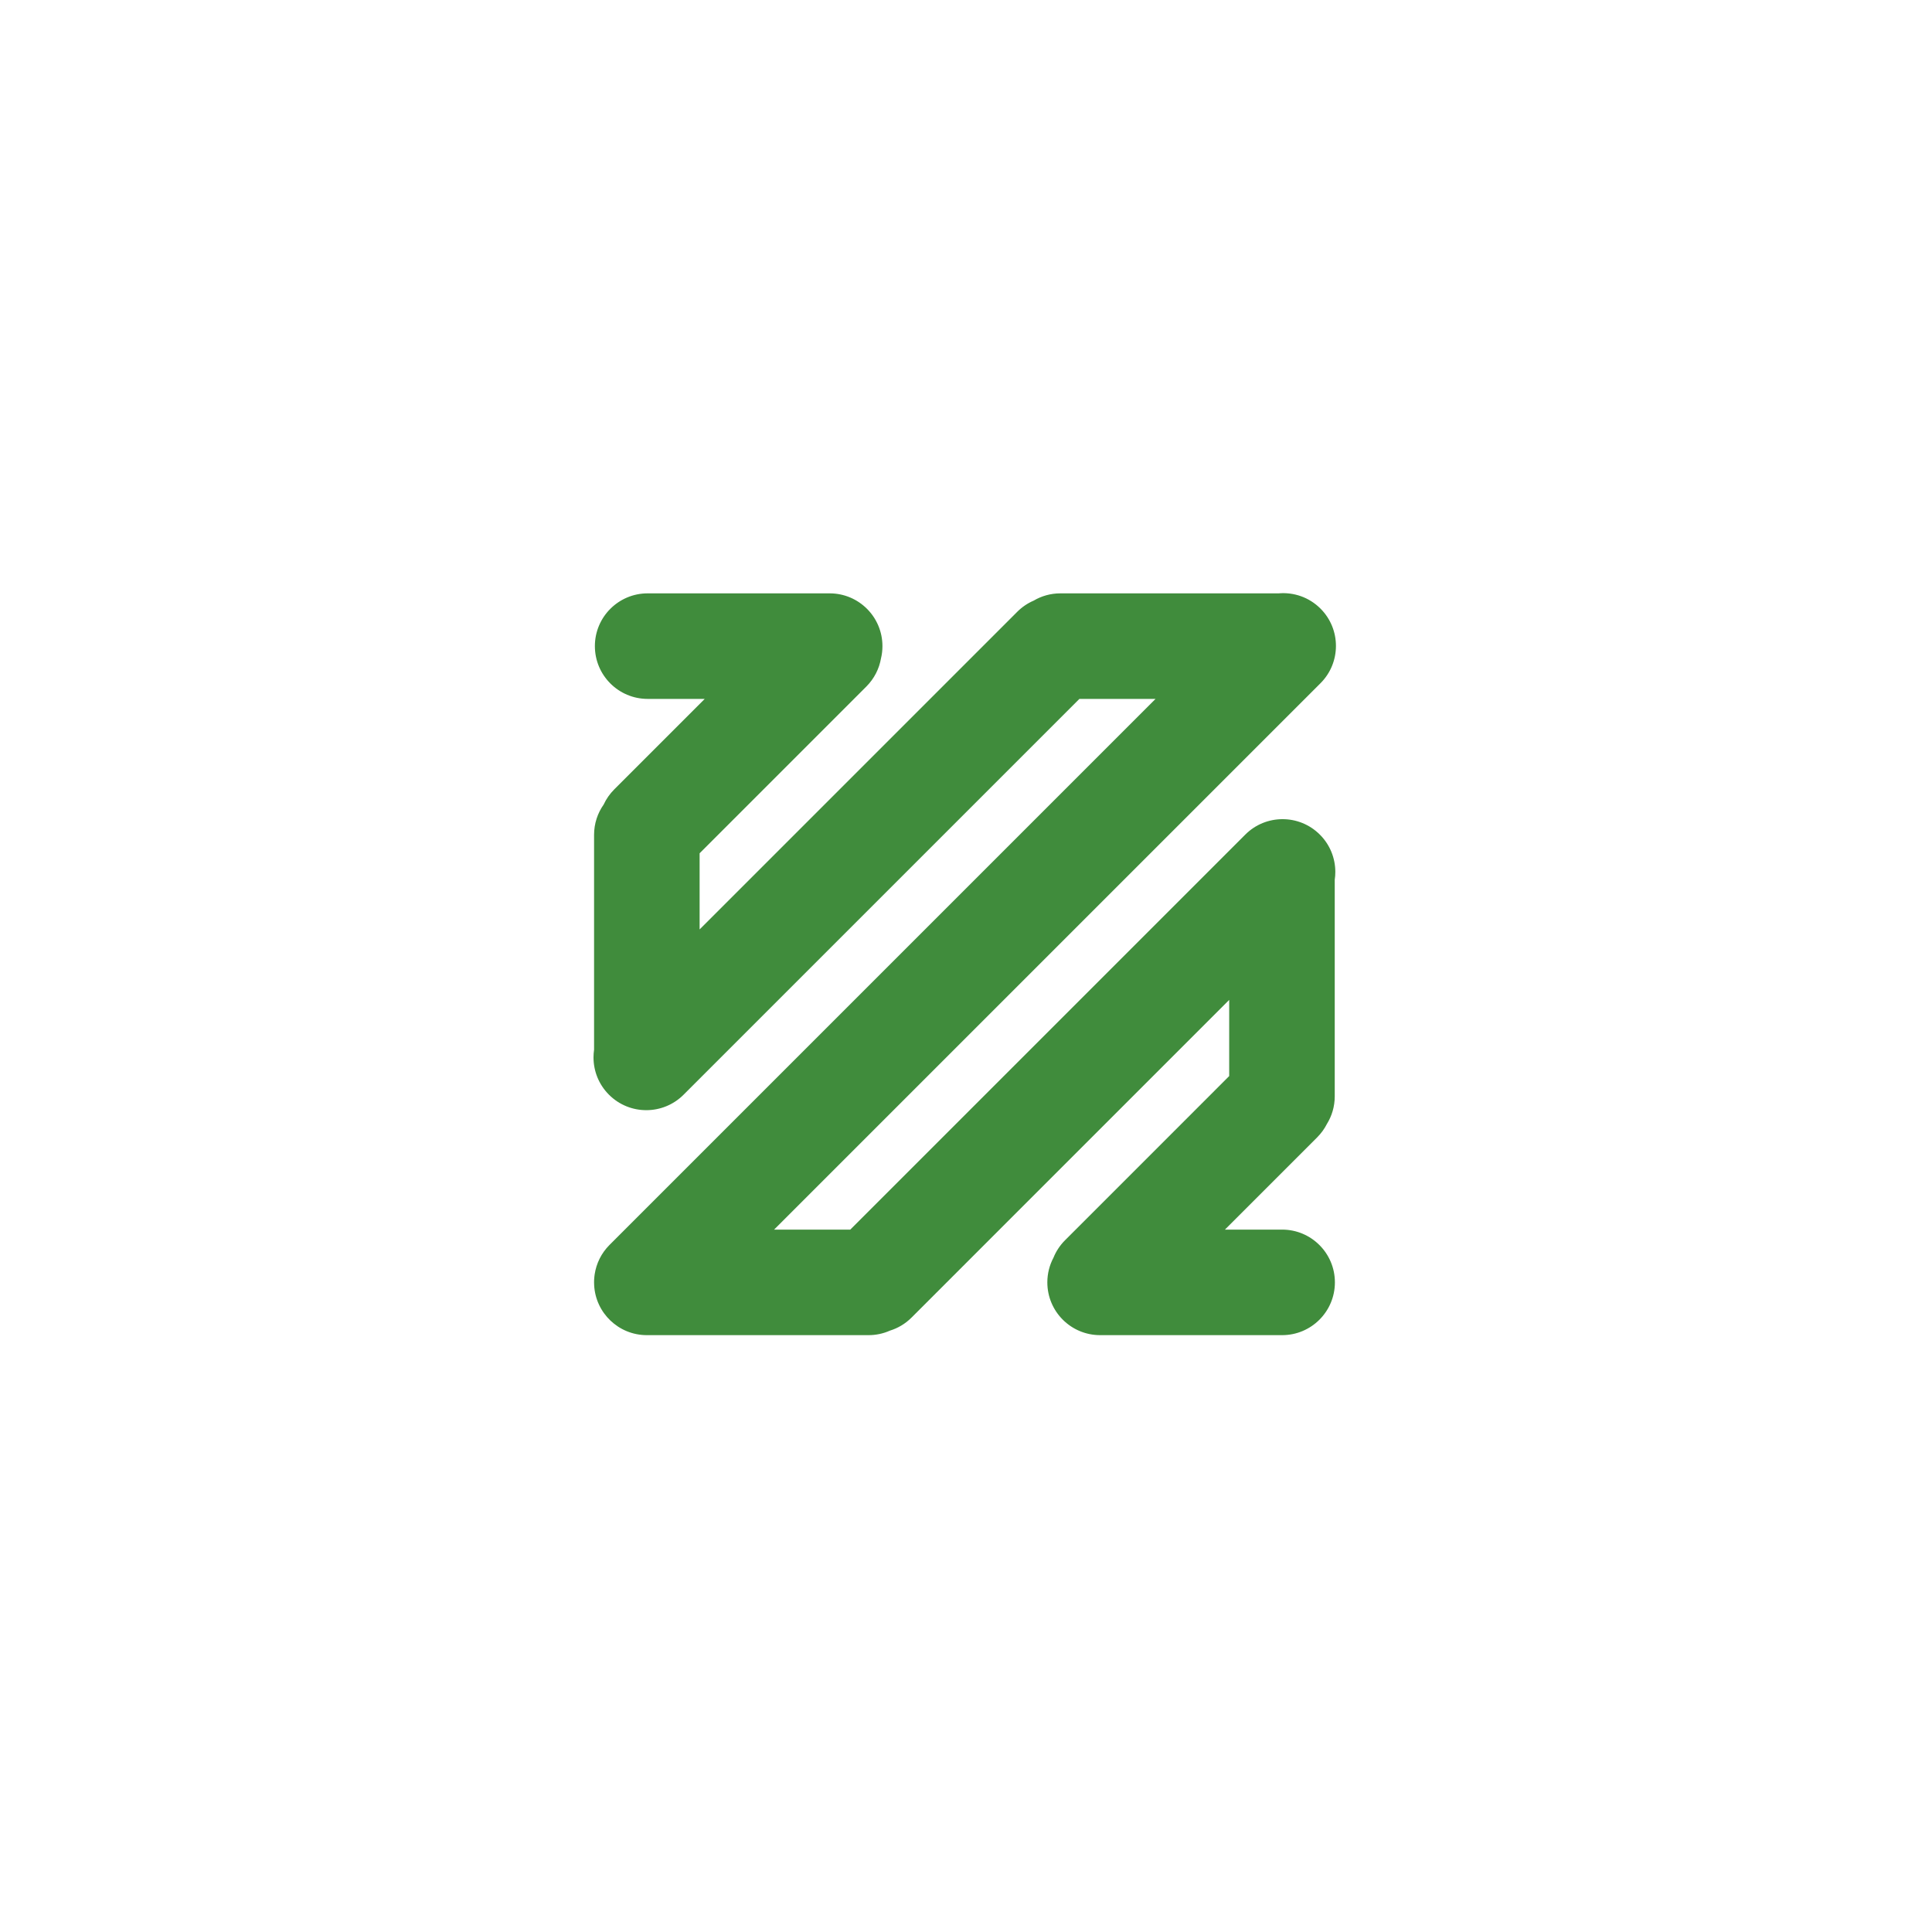
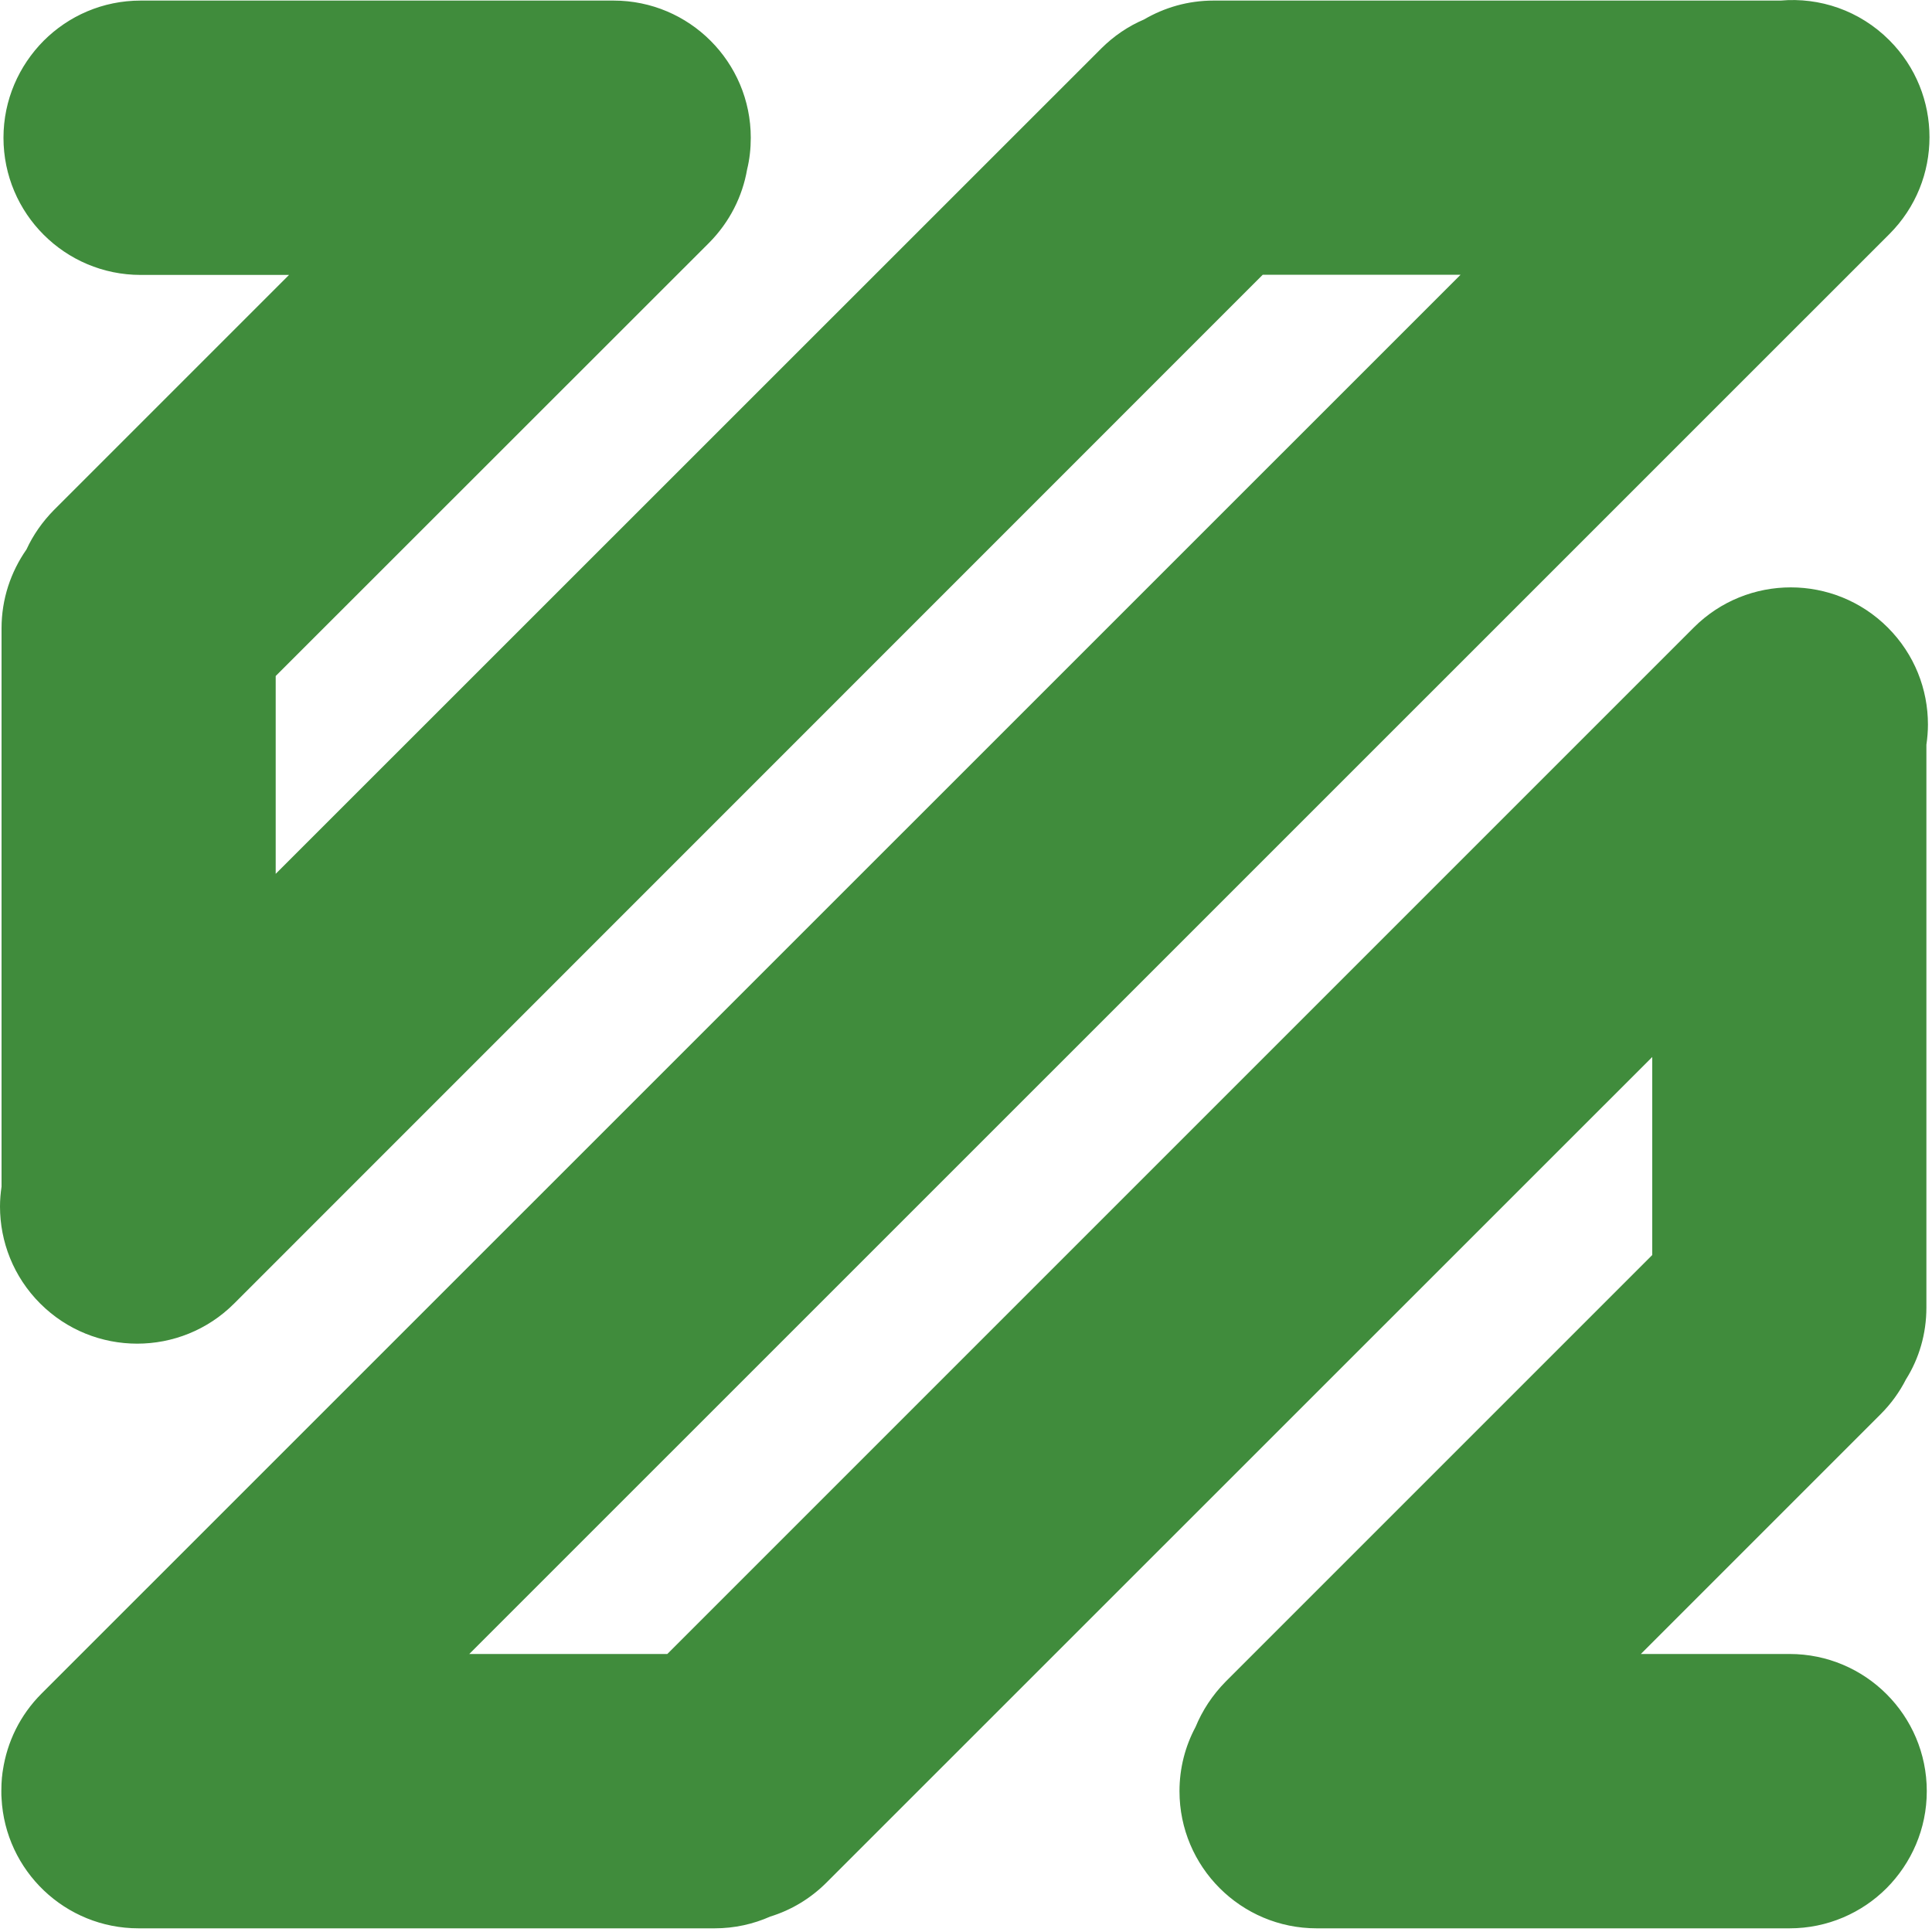
<svg xmlns="http://www.w3.org/2000/svg" version="1.1" id="Layer_1" x="0px" y="0px" viewBox="0 0 1000 1000" style="enable-background:new 0 0 1000 1000;" xml:space="preserve">
  <style type="text/css">
	.st0{display:none;fill:none;stroke:#000000;stroke-miterlimit:10;}
	.st1{fill:#408C3C;}
</style>
-   <rect x="307.91" y="307.12" class="st0" width="382.95" height="382.95" />
+   <rect x="307.9" y="307.1" class="st0" width="382.9" height="383" />
  <g>
-     <path class="st1" d="M307.49,663.68c0-0.87,0.04-1.75,0.13-2.62C307.54,661.92,307.49,662.8,307.49,663.68z" />
-     <path class="st1" d="M681.76,588.7l-47.74,47.74h29.61c15.08,0,27.31,12.23,27.31,27.31c0,7.55-3.06,14.37-8,19.32   c-4.94,4.94-11.77,8-19.31,8h-94.21c-15.09,0-27.32-12.23-27.32-27.32c0-4.62,1.15-8.97,3.18-12.78c0,0-0.01-0.01,0-0.01   c1.33-3.28,3.33-6.36,6-9.03l84.95-84.96v-39.42l-164.4,164.41c-3.24,3.24-7.09,5.5-11.18,6.76c-3.38,1.51-7.13,2.35-11.08,2.35   H334.8c-14.61,0-26.54-11.48-27.27-25.91c-0.01-0.02-0.01-0.04,0-0.06c-0.02-0.35-0.03-0.71-0.03-1.06   c-0.01-0.1-0.01-0.19-0.01-0.29v-0.07c0-0.88,0.05-1.76,0.13-2.62l0.03-0.28c0.04-0.4,0.09-0.8,0.15-1.19   c0.84-5.57,3.4-10.93,7.69-15.22l282.62-282.62H558.7L353.82,566.62c-10.66,10.67-27.96,10.67-38.62,0c-5.34-5.34-8-12.32-8-19.32   c0-1.33,0.1-2.66,0.29-3.98V432.11c0-5.84,1.84-11.25,4.97-15.69c1.31-2.84,3.14-5.5,5.48-7.84l46.83-46.83h-29.54   c-15.09,0-27.32-12.23-27.32-27.32c0-7.54,3.06-14.37,8-19.31c4.95-4.94,11.77-8,19.32-8h94.2c15.09,0,27.32,12.23,27.32,27.31   c0,2.17-0.25,4.29-0.74,6.31c-0.93,5.35-3.46,10.48-7.59,14.61l-86.3,86.3v39.42l164.41-164.41c2.52-2.52,5.41-4.45,8.49-5.77   c4.06-2.4,8.79-3.77,13.84-3.77H661.8c7.76-0.68,15.74,1.95,21.68,7.89c5.34,5.33,8,12.33,8,19.31c0,7-2.66,13.98-8,19.32   l-282.81,282.8h39.43L644.54,432c10.66-10.67,27.96-10.67,38.62,0c5.34,5.33,8,12.32,8,19.31c0,1.35-0.1,2.7-0.3,4.04v112.1   c0,5.25-1.48,10.16-4.06,14.32C685.53,584.27,683.85,586.61,681.76,588.7z" />
+     <path class="st1" d="M0.8,926.9c0-2.3,0.1-4.5,0.3-6.8C0.9,922.3,0.8,924.6,0.8,926.9z" />
+     <path class="st1" d="M973.4,732L849.3,856.1h77c39.2,0,71,31.8,71,71c0,19.6-8,37.3-20.8,50.2c-12.8,12.8-30.6,20.8-50.2,20.8   H681.5c-39.2,0-71-31.8-71-71c0-12,3-23.3,8.3-33.2c0,0,0,0,0,0c3.5-8.5,8.7-16.5,15.6-23.5l220.8-220.8V547.1L427.8,974.4   c-8.4,8.4-18.4,14.3-29.1,17.6c-8.8,3.9-18.5,6.1-28.8,6.1H71.7c-38,0-69-29.8-70.9-67.3c0-0.1,0-0.1,0-0.2   c-0.1-0.9-0.1-1.8-0.1-2.8c0-0.3,0-0.5,0-0.8v-0.2c0-2.3,0.1-4.6,0.3-6.8l0.1-0.7c0.1-1,0.2-2.1,0.4-3.1c2.2-14.5,8.8-28.4,20-39.6   L756,142.2H653.6L121.2,674.7c-27.7,27.7-72.7,27.7-100.4,0C6.9,660.8,0,642.6,0,624.5c0-3.5,0.3-6.9,0.8-10.3v-289   c0-15.2,4.8-29.2,12.9-40.8c3.4-7.4,8.2-14.3,14.2-20.4l121.7-121.7H72.8c-39.2,0-71-31.8-71-71c0-19.6,8-37.3,20.8-50.2   C35.5,8.2,53.2,0.3,72.8,0.3h244.8c39.2,0,71,31.8,71,71c0,5.6-0.6,11.1-1.9,16.4c-2.4,13.9-9,27.2-19.7,38L142.7,349.9v102.4   L570,25.1c6.5-6.5,14.1-11.6,22.1-15c10.6-6.2,22.8-9.8,36-9.8h293.5c20.2-1.8,40.9,5.1,56.3,20.5c13.9,13.9,20.8,32,20.8,50.2   c0,18.2-6.9,36.3-20.8,50.2l-735,734.9h102.5l531.3-531.3c27.7-27.7,72.7-27.7,100.4,0c13.9,13.9,20.8,32,20.8,50.2   c0,3.5-0.3,7-0.8,10.5v291.3c0,13.6-3.8,26.4-10.6,37.2C983.2,720.5,978.8,726.6,973.4,732z" />
  </g>
</svg>
